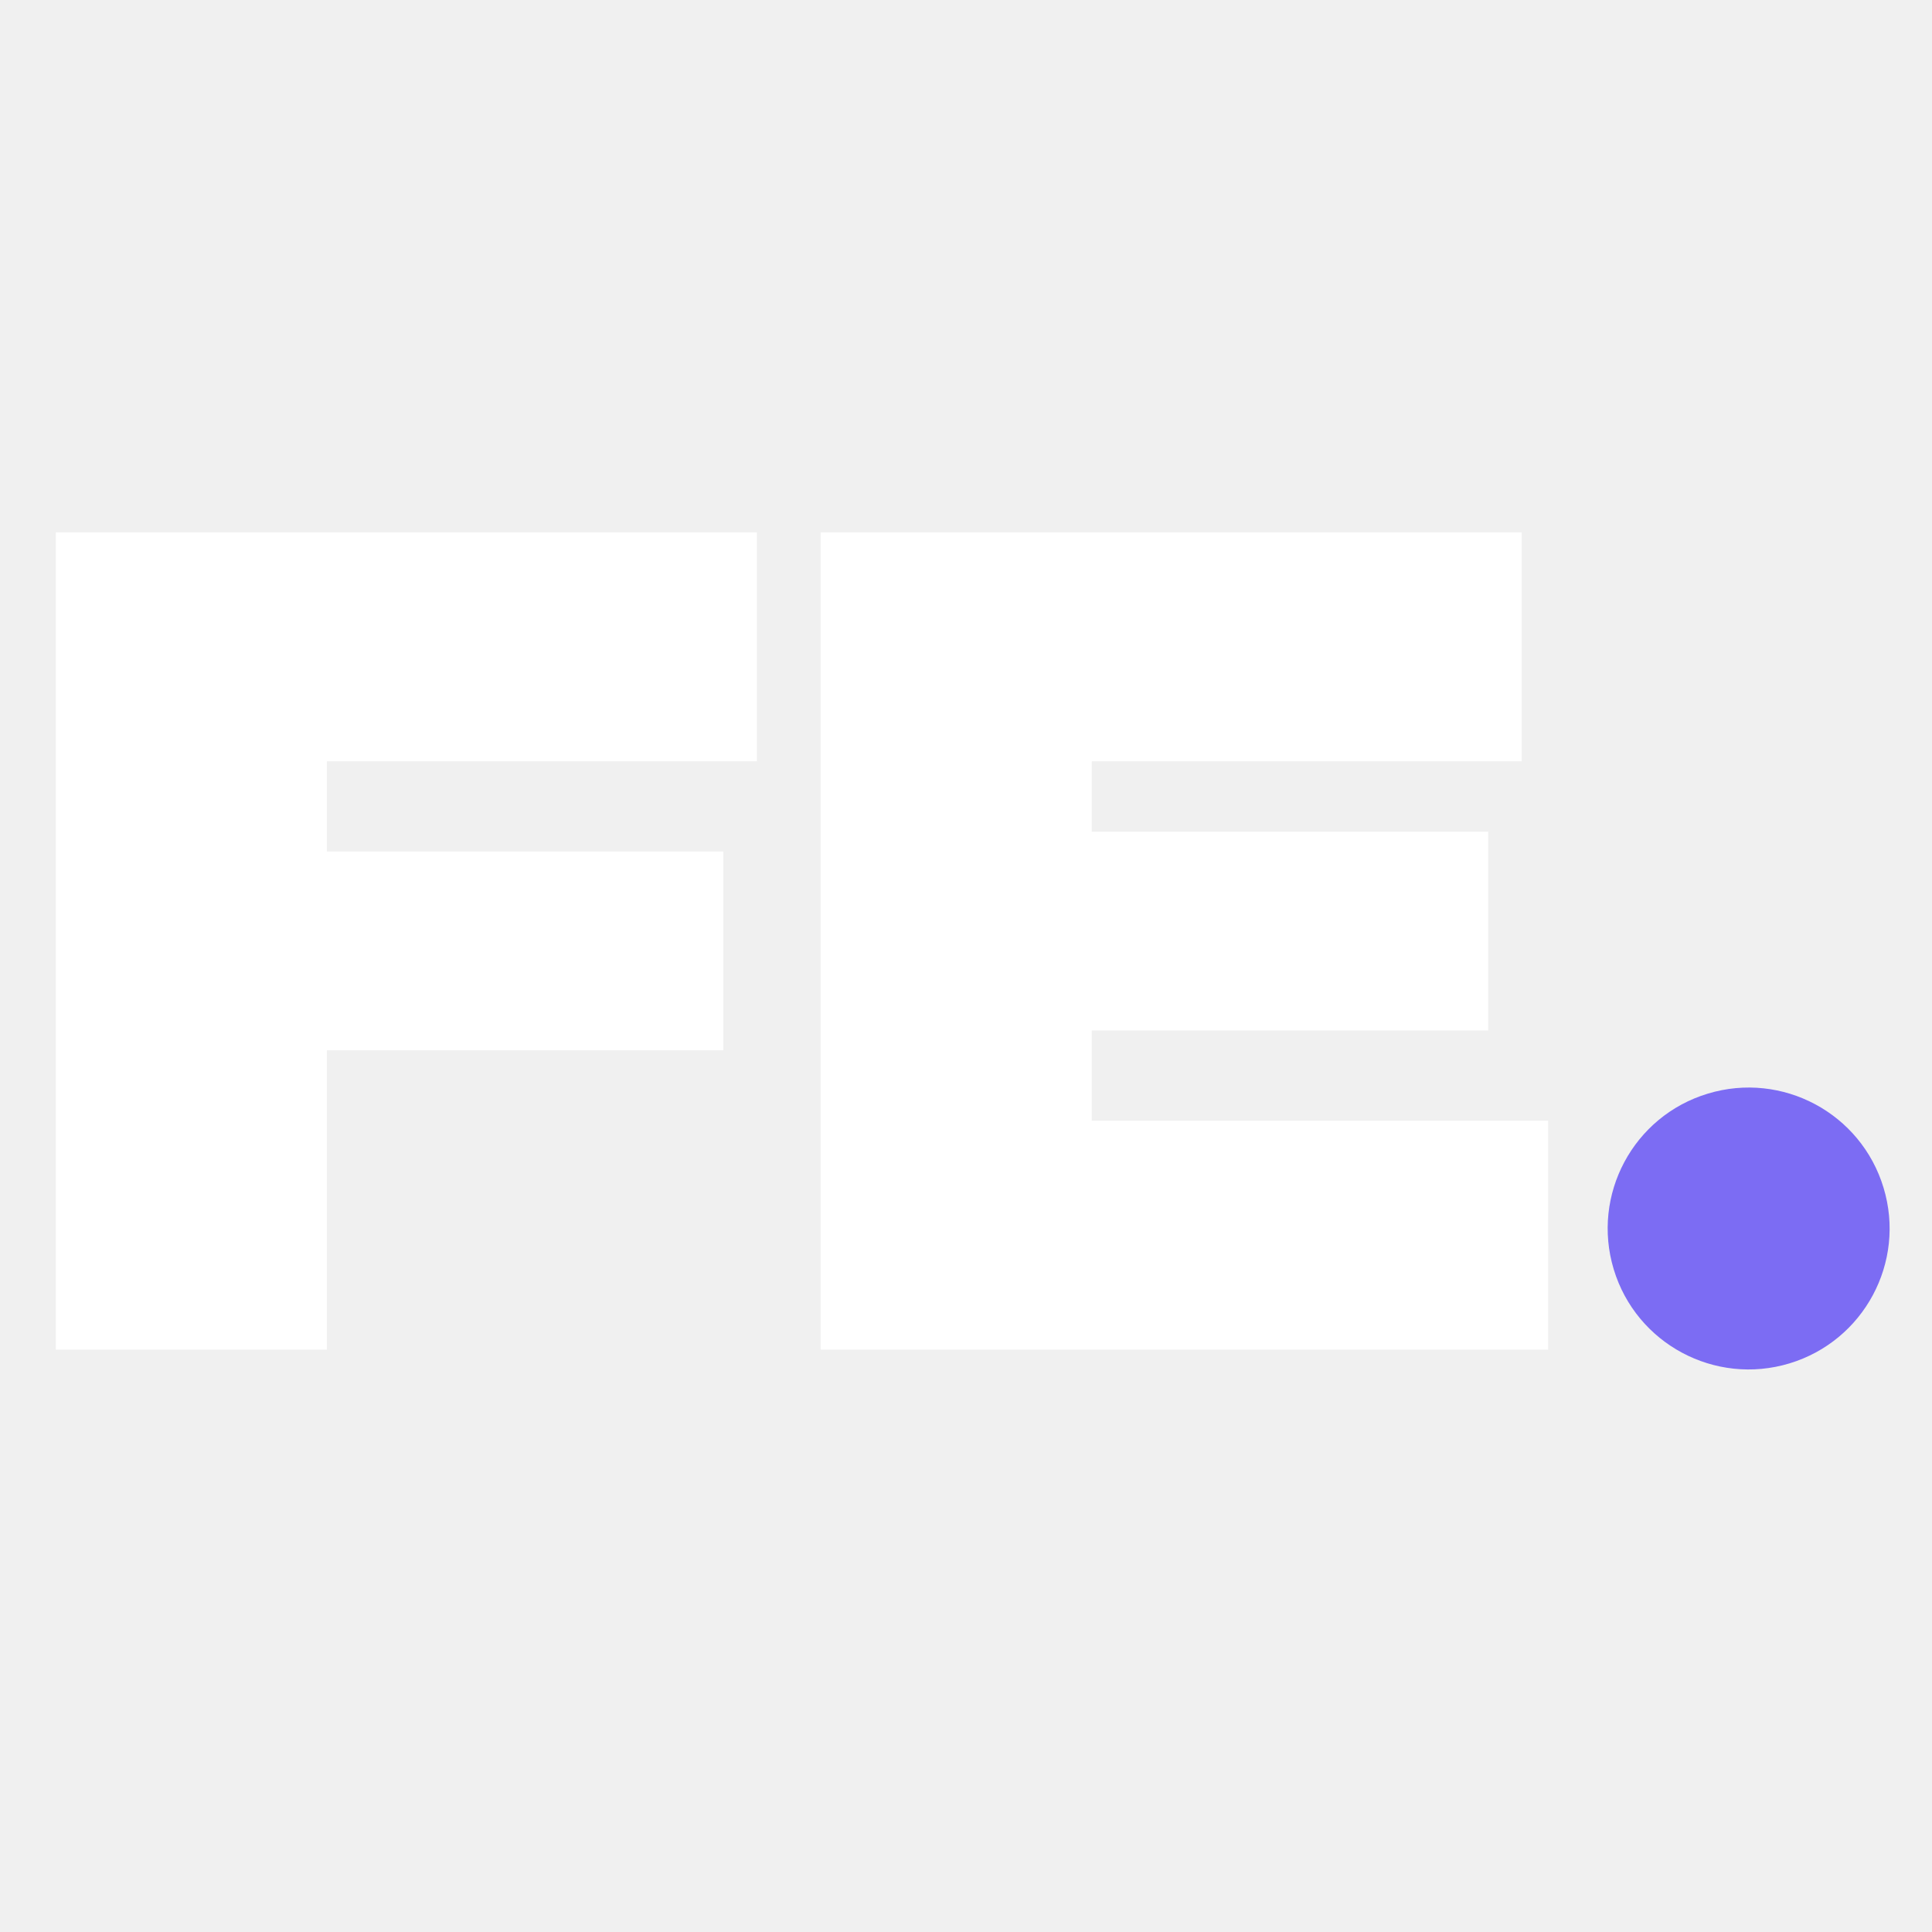
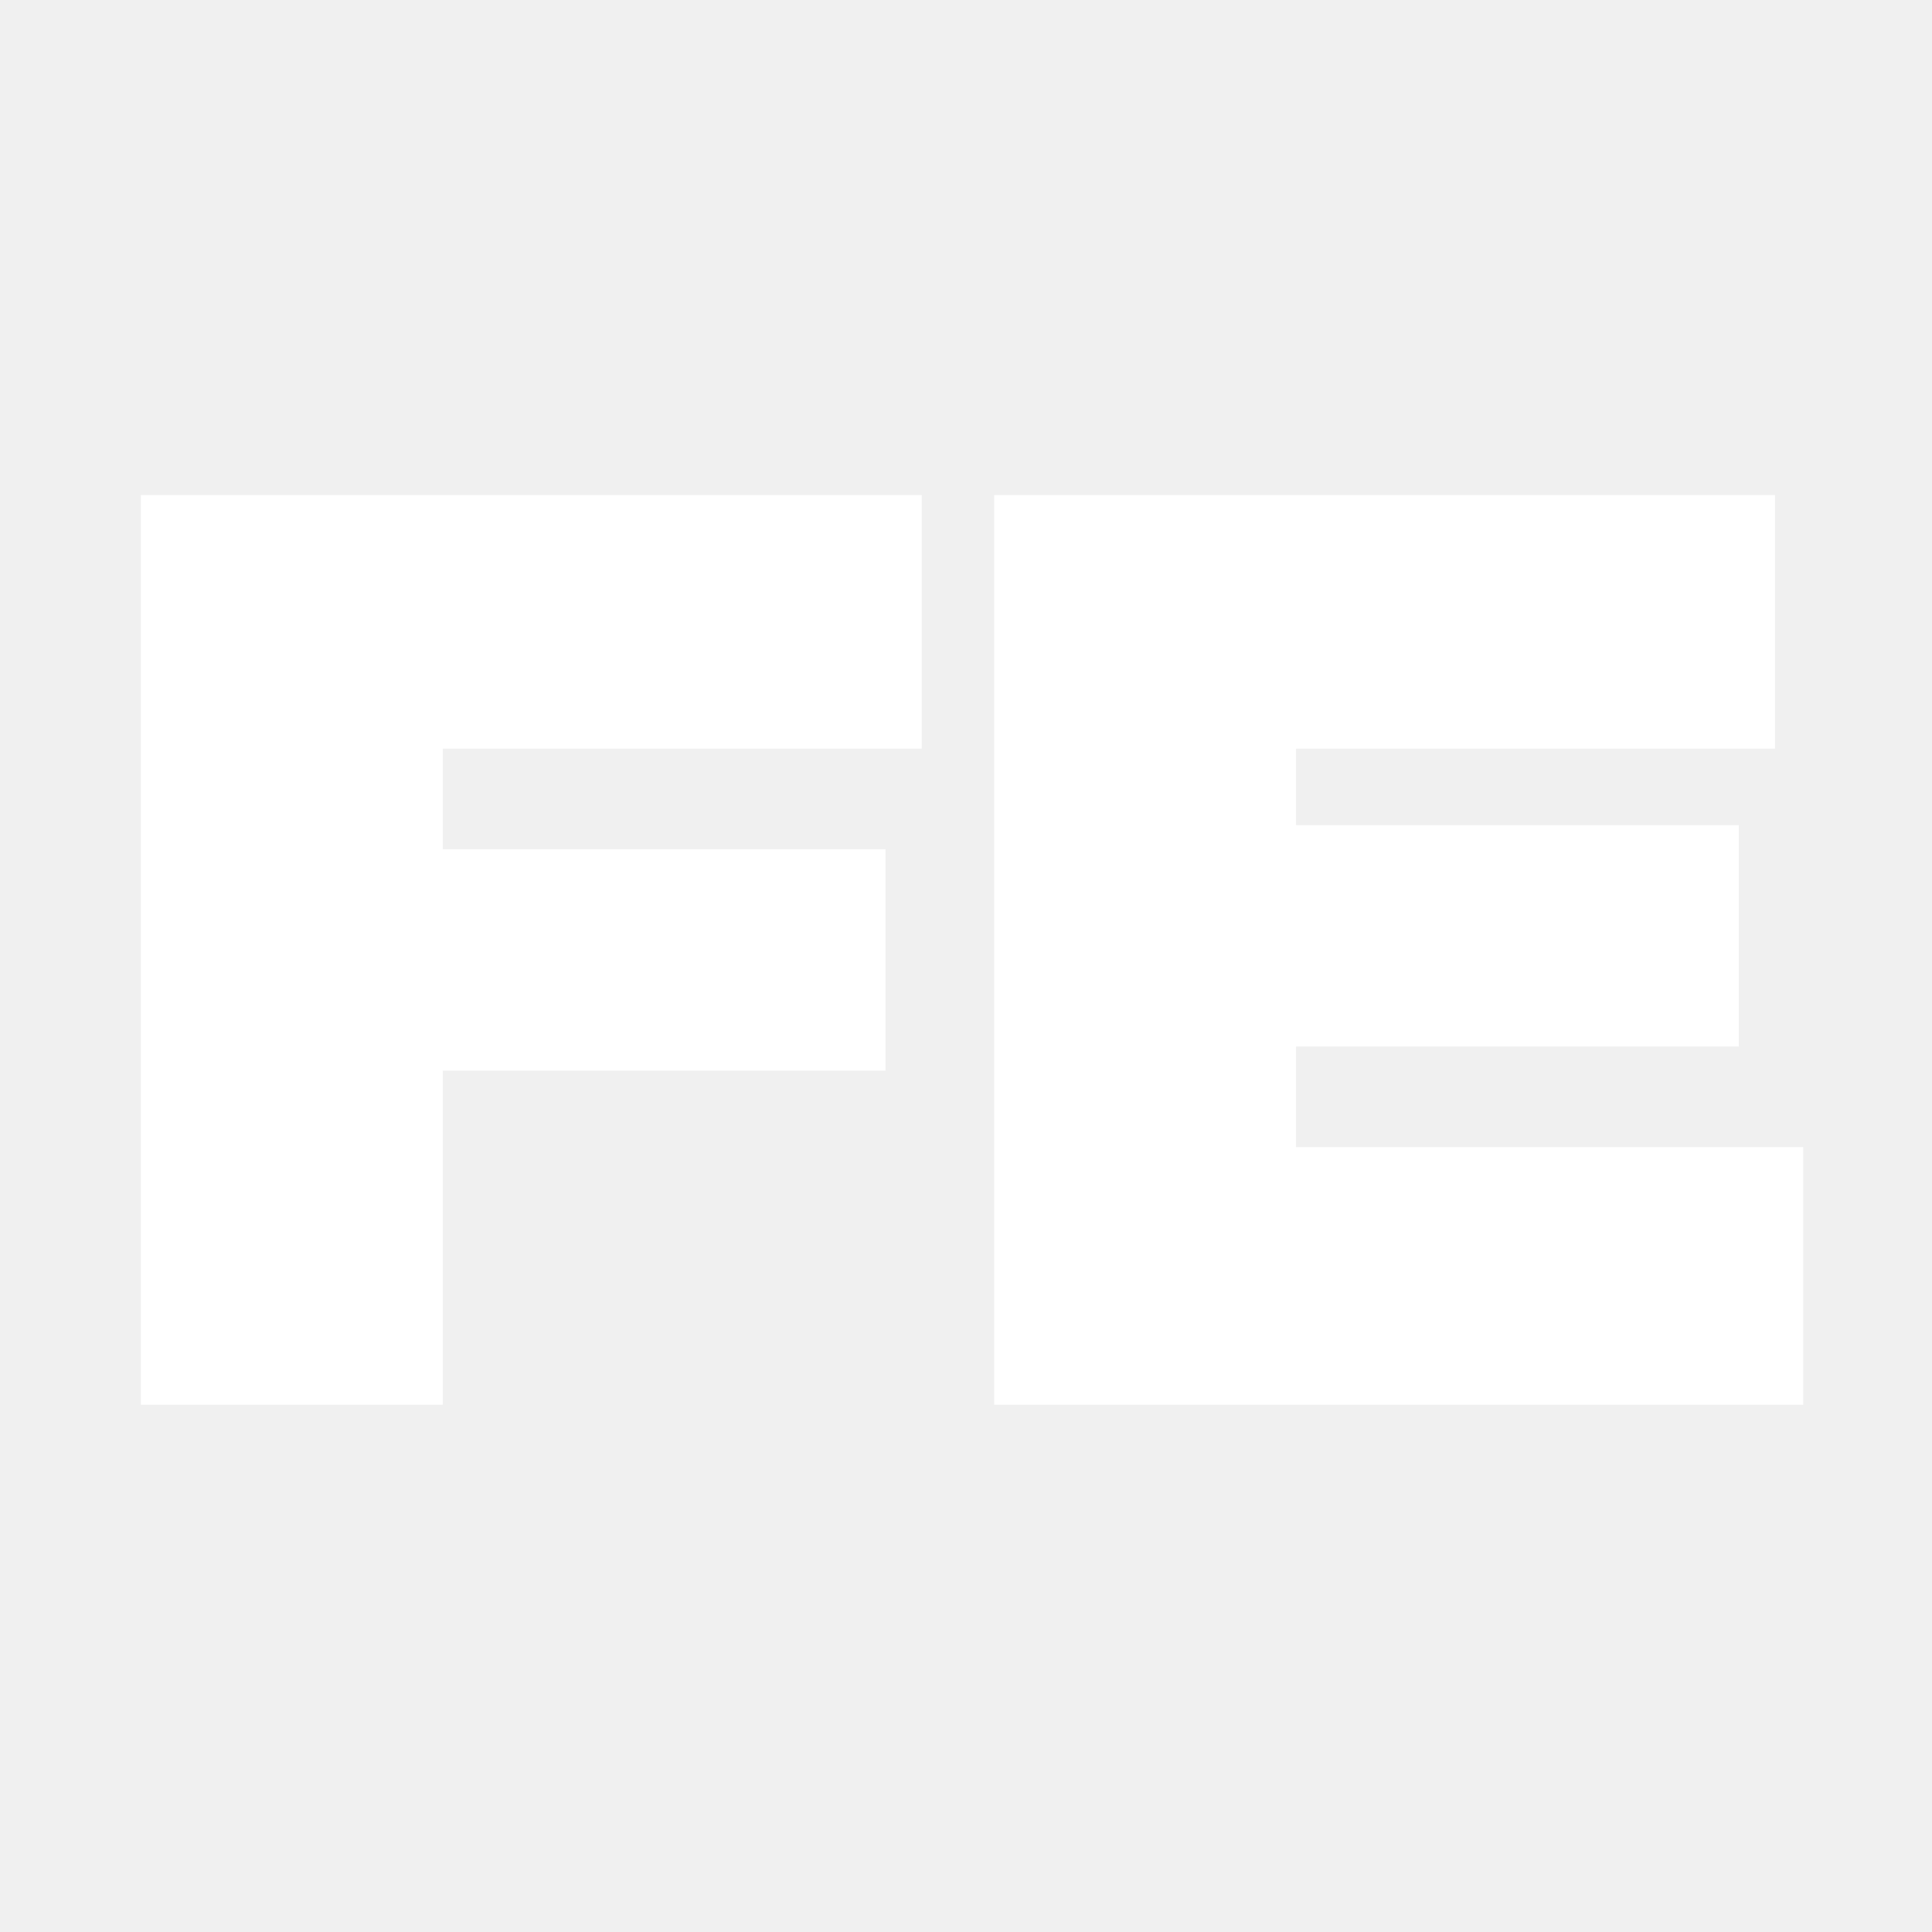
<svg xmlns="http://www.w3.org/2000/svg" version="1.1" viewBox="0 0 48 48">
+   <defs>
+     <style>
+       .cls-1 {
+         fill: #fff;
+       }
+ 
+       .cls-2 {
+         fill: #8eb9fc;
+       }
+ 
+       .cls-3 {
+         display: none;
+       }
+     </style>
+   </defs>
  <g>
    <g id="Layer_1">
-       <g display="none">
-         <path d="M10.664,14.46c-2.184,0-3.972,3.458-3.972,7.706,0,8.198,6.884,8.396,10.492,5.268.761-.658,1.754-.461,1.125.33-1.754,2.173-4.534,3.589-7.646,3.589-5.329,0-9.664-4.116-9.664-9.187s4.335-9.154,9.664-9.154c6.289,0,9.764,5.532,7.083,9.154-2.316,3.095-7.479,3.457-7.479-.626,4.865,0,3.078-7.08.397-7.08Z" fill="#fff" />
-         <path d="M22.28,30.957c-1.191,0-2.78.396-3.177.396-.166,0-.364-.132-.331-.329.066-.461,1.622-.099,1.622-2.667v-4.215c0-2.602-1.655-2.832-1.622-3.293,0-.165.166-.296.331-.296,1.588,0,3.839-1.284,4.27-1.811.397-.461.794-.362.794.066v9.549c0,2.568,1.555,2.206,1.621,2.667.033.197-.165.329-.363.329-.364,0-1.953-.396-3.144-.396ZM20.195,15.778c0-1.152.926-2.075,2.052-2.075,1.158,0,2.085.922,2.085,2.075,0,1.12-.927,2.042-2.085,2.042-1.125,0-2.052-.922-2.052-2.042Z" fill="#fff" />
-         <path d="M38.363,22.89v9.516c0,2.568,1.655,2.799,1.622,3.293,0,.132-.165.264-.331.264-1.589,0-3.839,1.284-4.27,1.811-.396.461-.794.362-.794-.065v-7.179c-.86.526-1.854.823-2.88.823-3.276,0-5.924-2.897-5.924-6.454s2.647-6.454,5.924-6.454c1.026,0,2.02.296,2.88.823v-1.712c0-.428.397-.527.794-.066.431.527,2.681,1.811,4.27,1.811.166,0,.331.131.331.296.033.461-1.622.691-1.622,3.292ZM33.598,19.993c-1.356-.296-2.979,1.35-3.641,4.116-.662,2.633.265,5.432,1.754,5.696,1.159.23,2.218-.987,2.88-2.832v-6.289c-.265-.362-.596-.625-.993-.691Z" fill="#fff" />
-         <path d="M41.87,32.439c0-1.219.828-2.075,1.986-2.075s1.952.856,1.952,2.075c0,1.185-.761,2.074-1.985,2.074-1.158,0-1.953-.89-1.953-2.074Z" fill="#8eb9fc" />
-       </g>
-       <g>
-         <path d="M8.122,18.913v2.242h9.849v4.939h-9.849v7.437H1.387V13.226h17.417v5.688h-10.681Z" fill="#fff" />
-         <path d="M38.463,27.843v5.688h-18.074V13.226h17.417v5.688h-10.681v1.749h9.849v4.94h-9.849v2.241h11.338Z" fill="#fff" />
-         <path d="M40.093,31.537c-.56-1.852.486-3.807,2.337-4.366,1.851-.561,3.806.485,4.366,2.337.561,1.85-.486,3.805-2.337,4.365s-3.806-.486-4.366-2.336Z" fill="#7c6cf3" />
+       <g id="Layer_1-2" data-name="Layer_1">
+         <g class="cls-3">
+           <path class="cls-1" d="M13.8,13.7c-2.4,0-4.4,3.8-4.4,8.6,0,9.1,7.7,9.3,11.7,5.9.8-.7,2-.5,1.3.4-2,2.4-5,4-8.5,4-5.9,0-10.8-4.6-10.8-10.2s4.8-10.2,10.8-10.2,10.9,6.2,7.9,10.2c-2.6,3.4-8.3,3.8-8.3-.7,5.4,0,3.4-7.9.4-7.9Z" />
+           <path class="cls-1" d="M26.8,32c-1.3,0-3.1.4-3.5.4s-.4-.1-.4-.4c0-.5,1.8-.1,1.8-3v-4.7c0-2.9-1.8-3.2-1.8-3.7,0-.2.2-.3.4-.3,1.8,0,4.3-1.4,4.8-2,.4-.5.9-.4.9,0v10.6c0,2.9,1.7,2.5,1.8,3,0,.2-.2.4-.4.4-.4,0-2.2-.4-3.5-.4h0ZM24.4,15.1c0-1.3,1-2.3,2.3-2.3s2.3,1,2.3,2.3-1,2.3-2.3,2.3-2.3-1-2.3-2.3Z" />
+           <path class="cls-1" d="M44.6,23v10.6c0,2.9,1.8,3.1,1.8,3.7,0,.1-.2.3-.4.3-1.8,0-4.3,1.4-4.8,2-.4.5-.9.4-.9,0v-8c-1,.6-2.1.9-3.2.9-3.6,0-6.6-3.2-6.6-7.2s2.9-7.2,6.6-7.2,2.2.3,3.2.9v-1.9c0-.5.4-.6.9,0,.5.6,3,2,4.8,2s.4.1.4.3c0,.5-1.8.8-1.8,3.7h0ZM39.3,19.8c-1.5-.3-3.3,1.5-4.1,4.6-.7,2.9.3,6,2,6.3,1.3.3,2.5-1.1,3.2-3.2v-7c-.3-.4-.7-.7-1.1-.8Z" />
+           <path class="cls-2" d="M48.5,33.7c0-1.4.9-2.3,2.2-2.3s2.2,1,2.2,2.3-.8,2.3-2.2,2.3-2.2-1-2.2-2.3Z" />
+         </g>
+         <g>
+           <path class="cls-1" d="M11,18.6v2.5h11v5.5h-11v8.3H3.5V12.3h19.4v6.3h-11.9Z" />
+           <path class="cls-1" d="M44.8,28.6v6.3h-20.1V12.3h19.4v6.3h-11.9v1.9h11v5.5h-11v2.5h12.6Z" />
+         </g>
      </g>
    </g>
  </g>
</svg>
